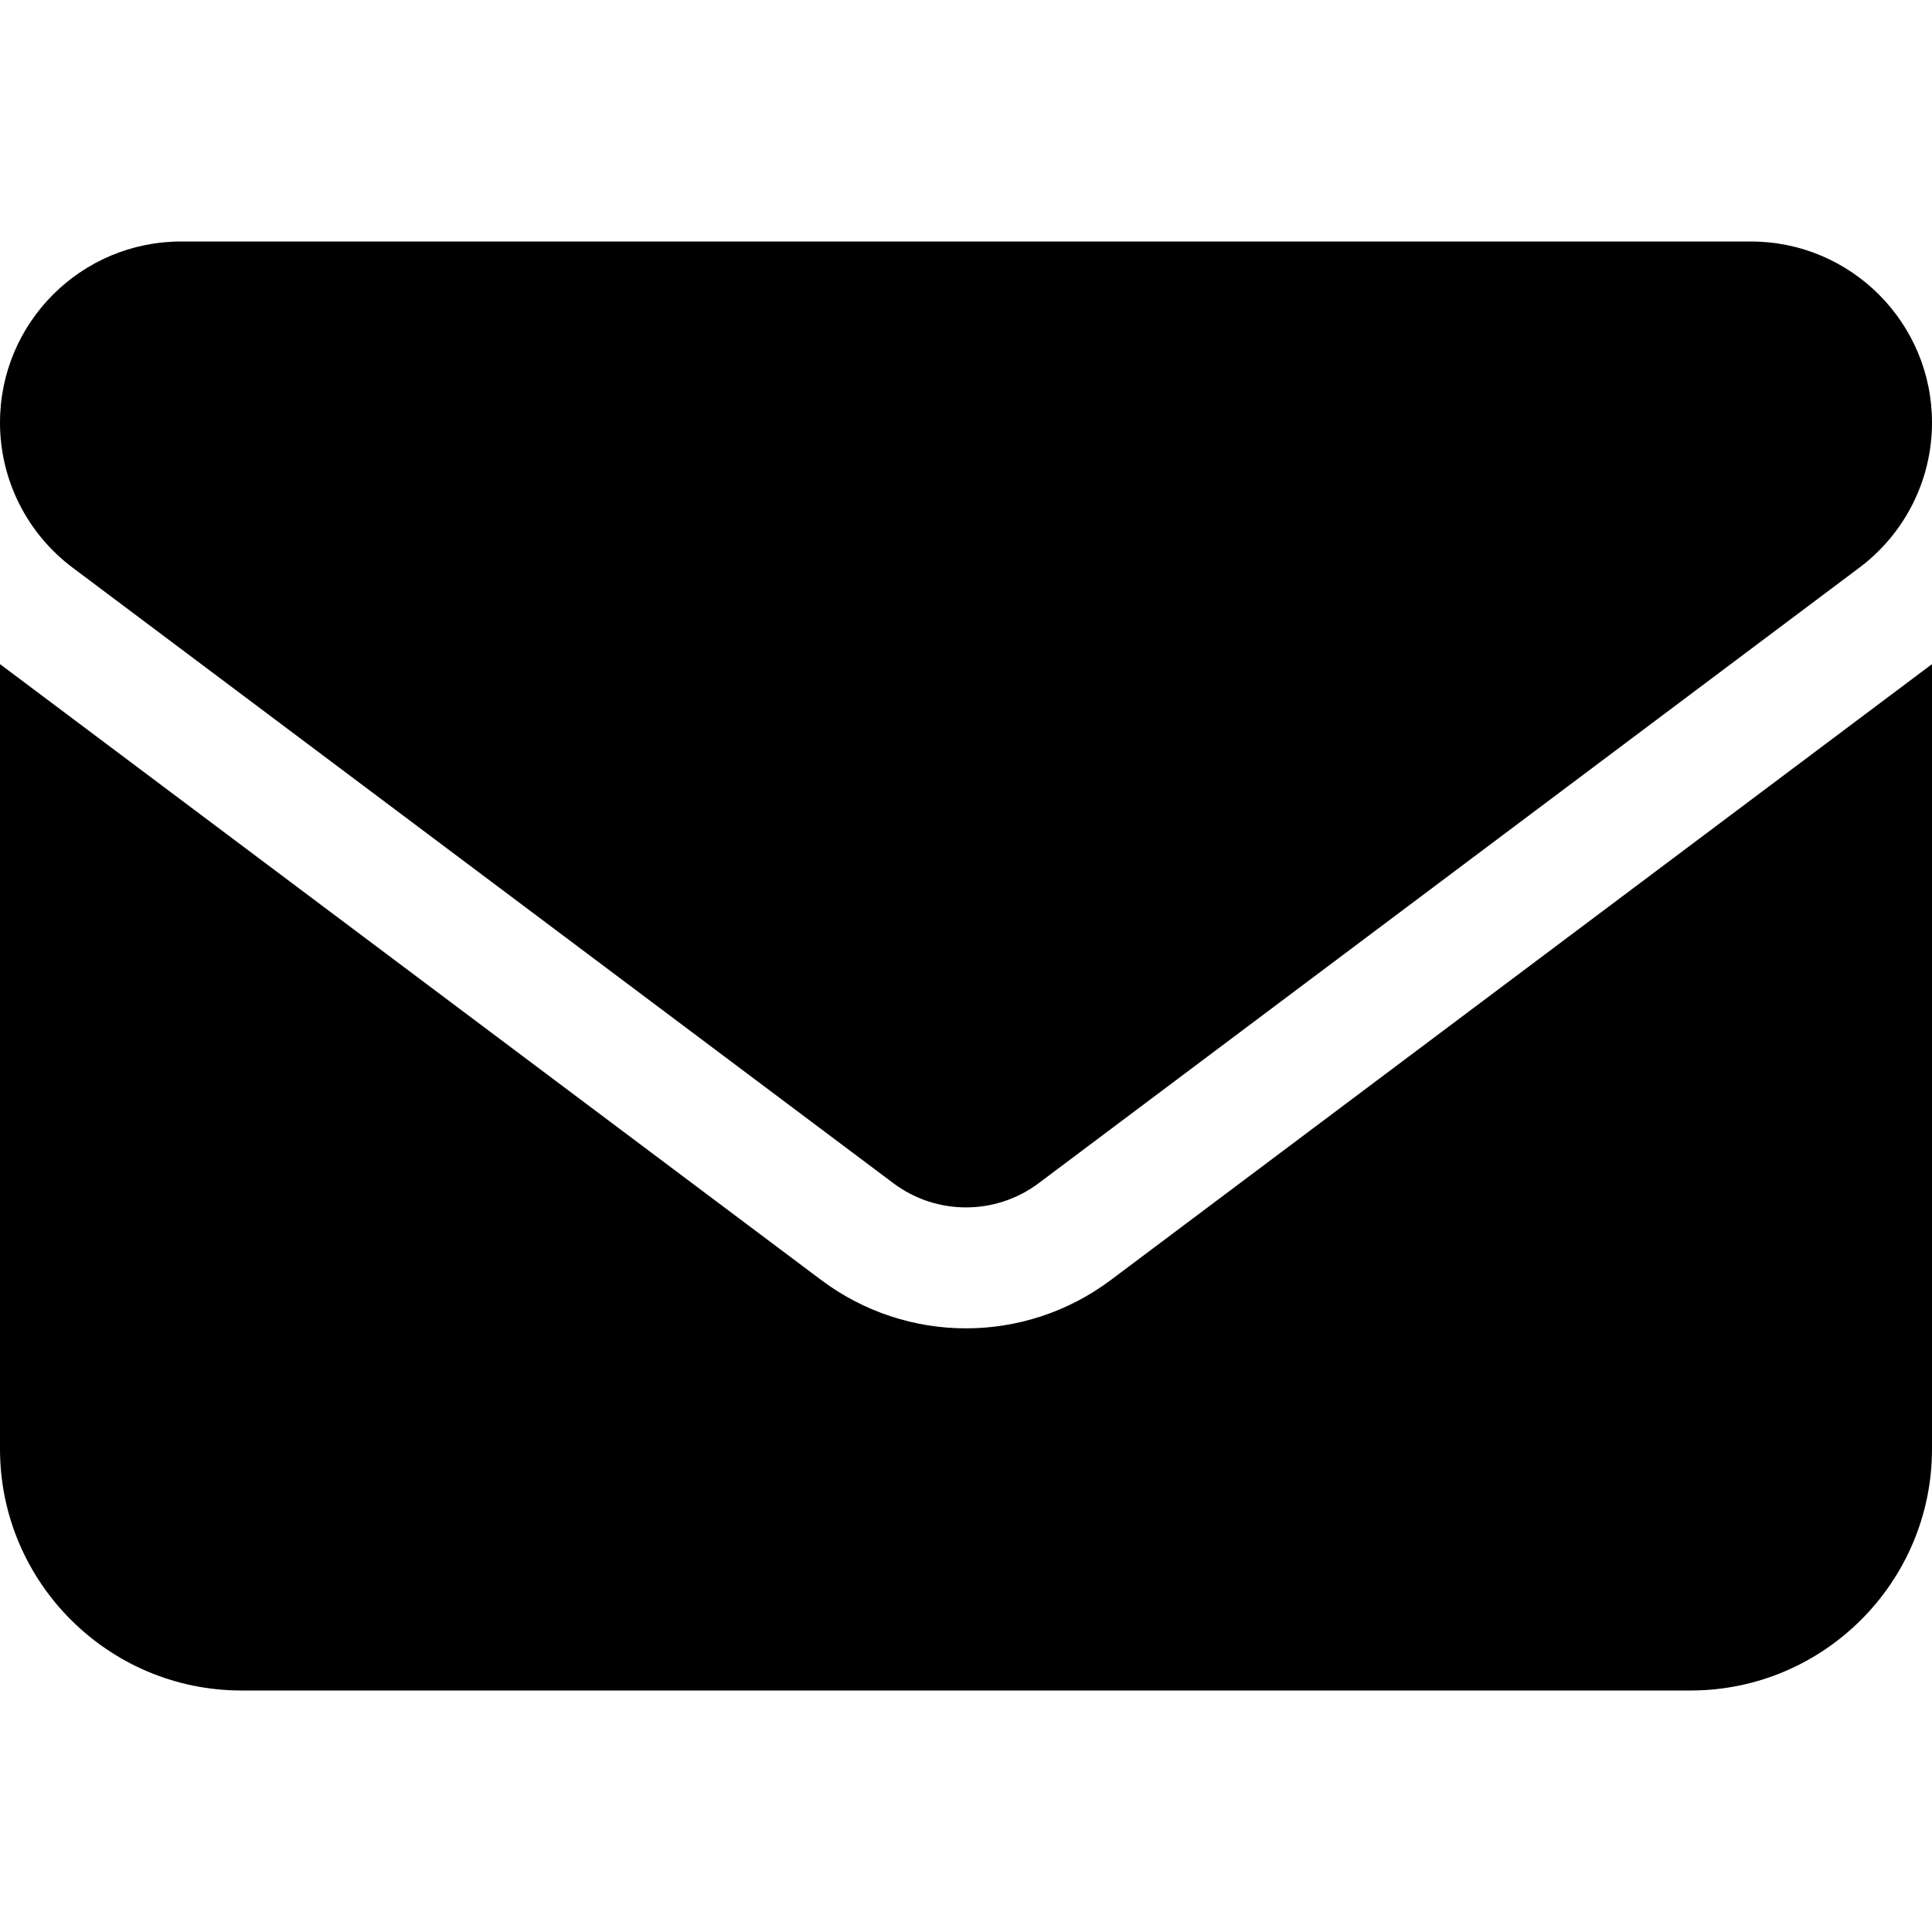
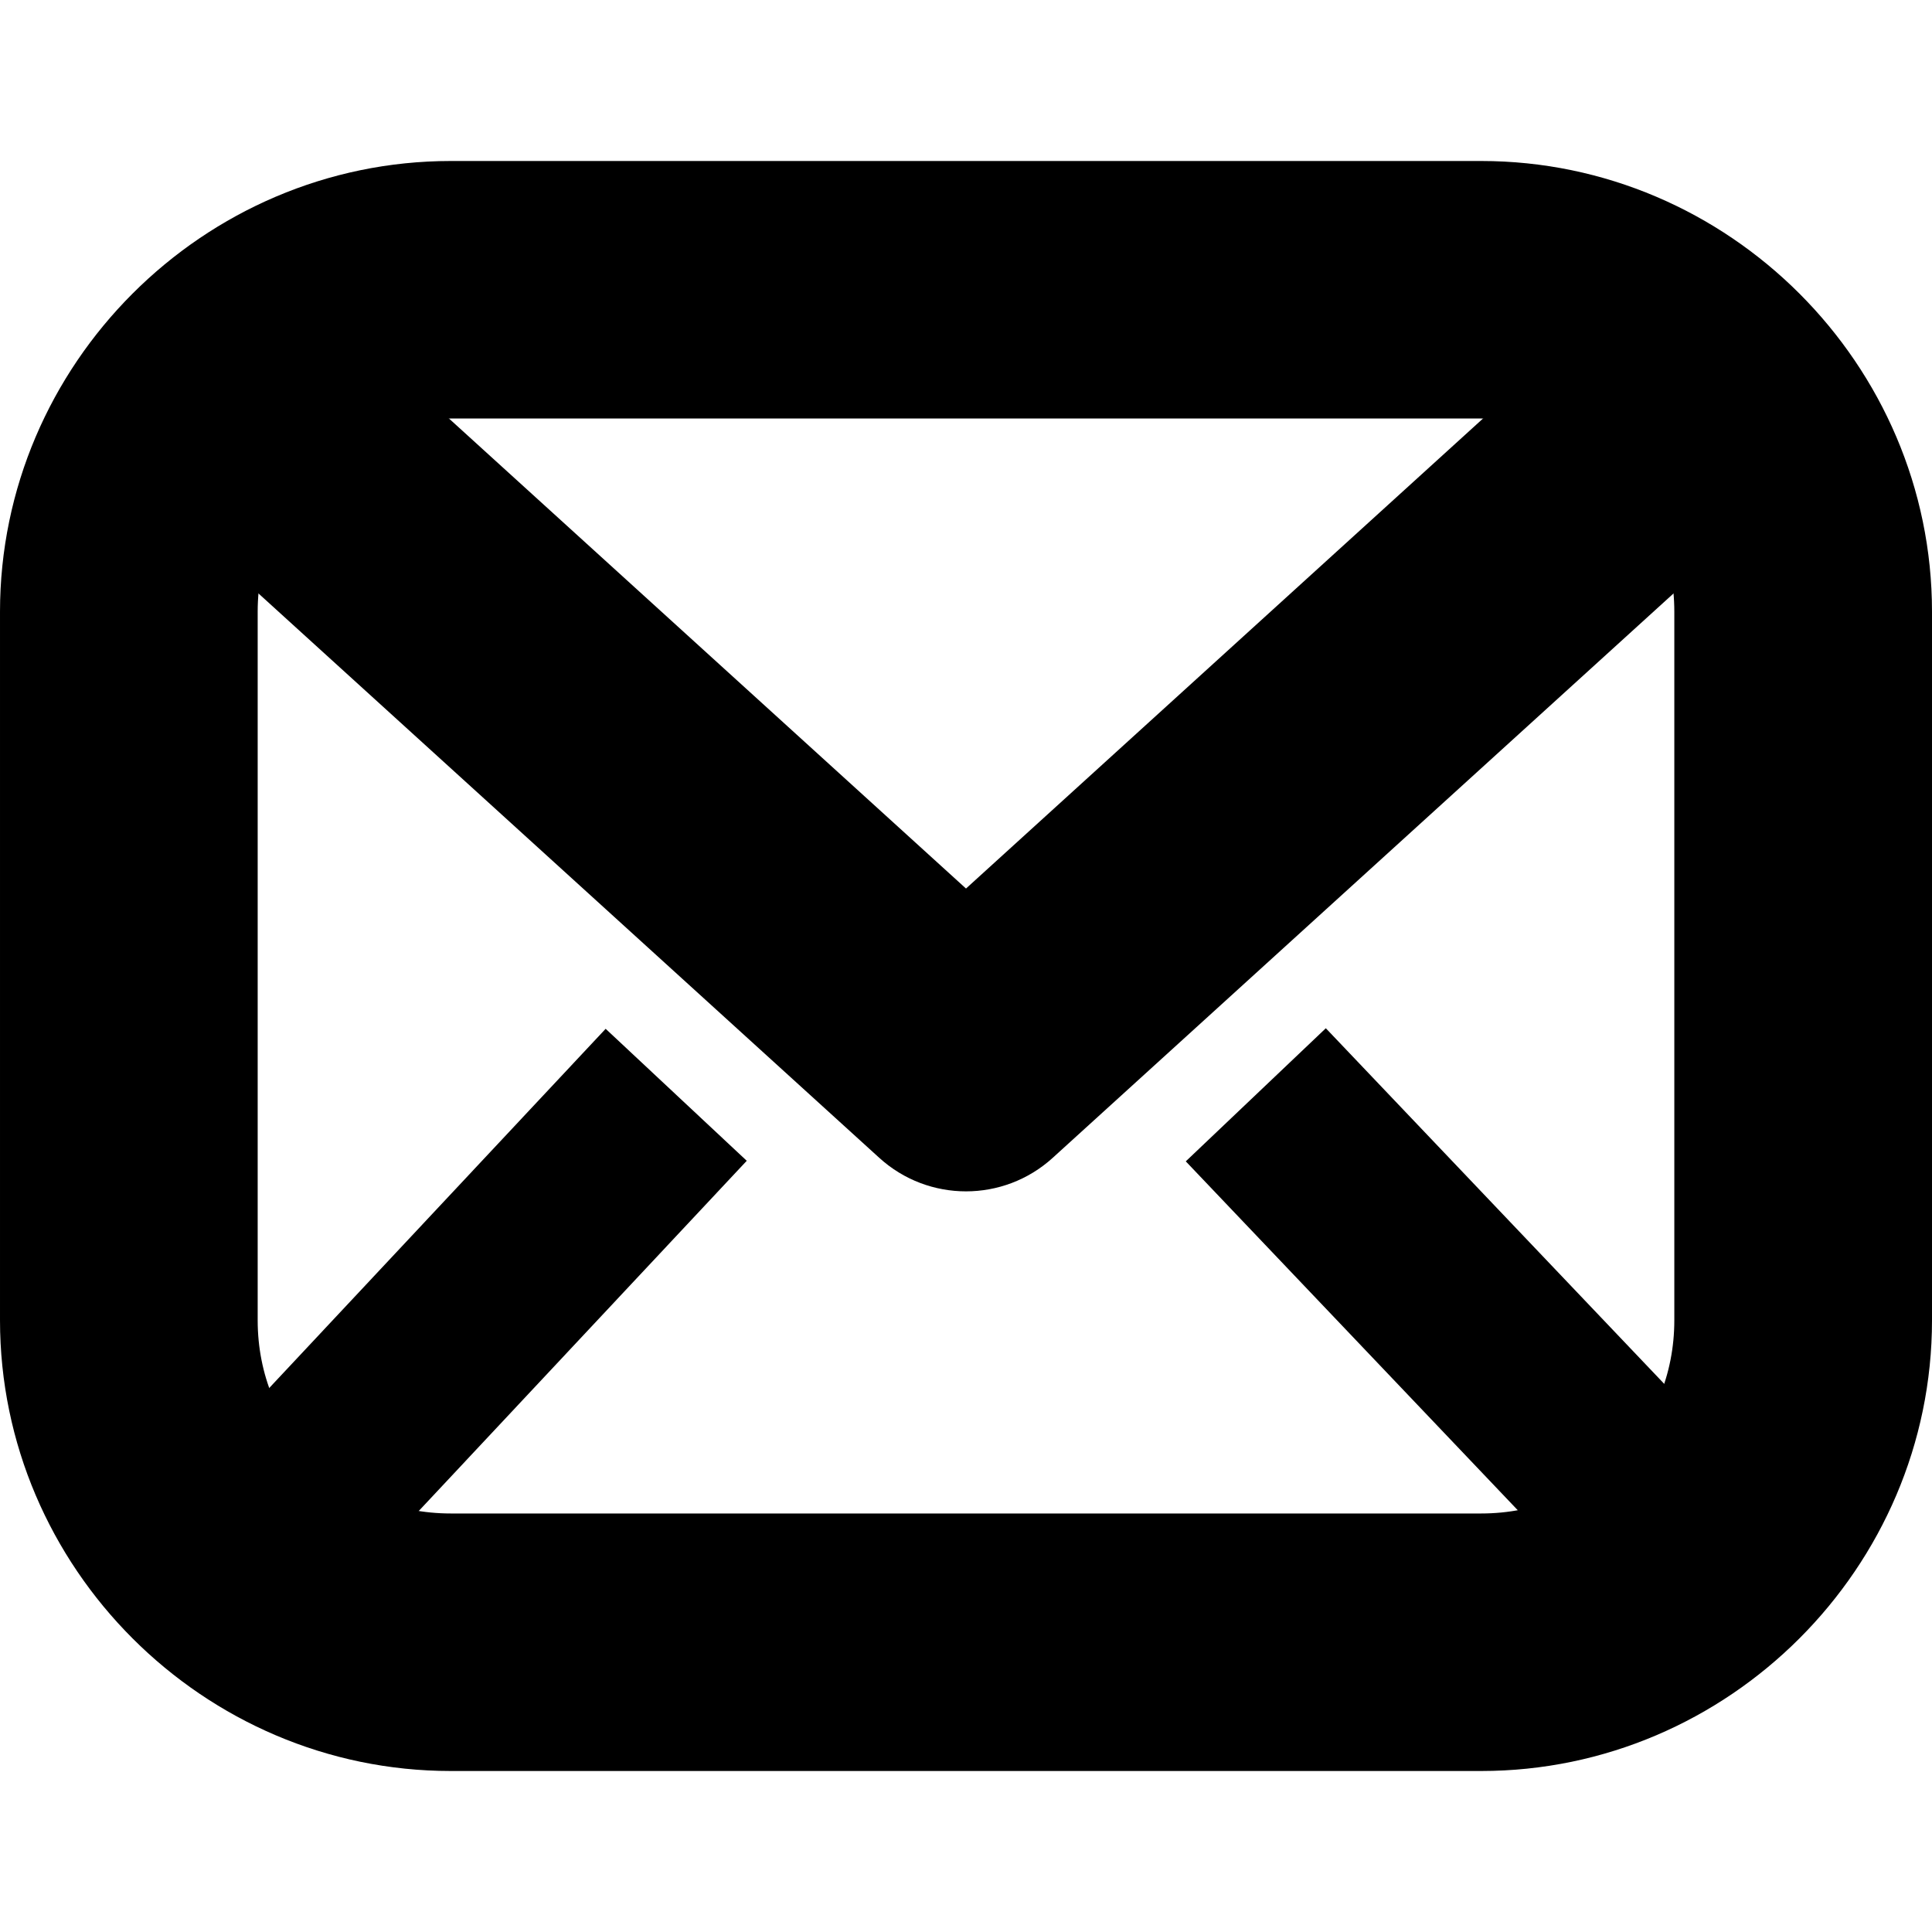
- <svg xmlns="http://www.w3.org/2000/svg" viewBox="0 0 512 512">
-   <path d="M48 64C21.5 64 0 85.5 0 112c0 15.1 7.1 29.3 19.2 38.4L236.8 313.6c11.4 8.5 27 8.5 38.4 0L492.8 150.4c12.1-9.1 19.2-23.3 19.2-38.4c0-26.5-21.5-48-48-48H48zM0 176V384c0 35.3 28.7 64 64 64H448c35.3 0 64-28.7 64-64V176L294.4 339.2c-22.8 17.1-54 17.1-76.8 0L0 176z" />
+ <svg xmlns="http://www.w3.org/2000/svg" viewBox="0 0 600 600" version="1.1" id="svg9724" fill="#000000">
+   <g id="SVGRepo_bgCarrier" stroke-width="0" />
+   <g id="SVGRepo_tracerCarrier" stroke-linecap="round" stroke-linejoin="round" />
+   <g id="SVGRepo_iconCarrier">
+     <defs id="defs9728" />
+     <g id="g10449" transform="matrix(0.9517321,0,0,0.9511579,13.90117,12.16879)" style="stroke-width:1.051">
+       <g id="path10026" transform="matrix(1.380755,0,0,1.270089,273.6001,263.9977)" />
+       <g id="g11314" transform="matrix(1.50923,0,0,1.395555,36.77405,-9.450393)" style="stroke-width:50.695" />
+       <path style="color:#000000;fill:#000000;stroke-linecap:round;stroke-linejoin:round;-inkscape-stroke:none;paint-order:stroke fill markers" d="m 132.506,39.773 c -80.787,0 -147.111,66.381 -147.111,147.176 v 231.324 c 0,80.795 66.324,147.176 147.111,147.176 h 336.205 c 80.787,0 147.113,-66.381 147.113,-147.176 V 186.949 c 0,-80.795 -66.326,-147.176 -147.113,-147.176 z m 0,84.082 h 336.205 c 35.632,0 63.029,27.399 63.029,63.094 v 231.324 c 0,35.695 -27.397,63.094 -63.029,63.094 H 132.506 c -35.632,0 -63.029,-27.399 -63.029,-63.094 V 186.949 c 0,-35.695 27.397,-63.094 63.029,-63.094 z" id="rect240" />
+       <path style="color:#000000;fill:#000000;stroke-linecap:round;stroke-linejoin:round;-inkscape-stroke:none" d="M 67.465,81.887 A 42.041,42.041 0 0 0 38.352,95.592 42.041,42.041 0 0 0 41.162,154.98 L 272.318,365.252 a 42.046,42.046 0 0 0 56.58,0 L 560.055,154.98 a 42.041,42.041 0 0 0 2.811,-59.389 42.041,42.041 0 0 0 -59.389,-2.809 L 300.609,277.318 97.74,92.783 A 42.041,42.041 0 0 0 67.465,81.887 Z" id="path404" />
+       <g id="g1810" transform="translate(-0.5190173)">
+         <path style="color:#000000;fill:#000000;-inkscape-stroke:none" d="m 418.541,322.936 -45.697,43.459 130.795,137.531 45.697,-43.459 z" id="path1686" />
+         <path style="color:#000000;fill:#000000;-inkscape-stroke:none" d="M 183.543,323.117 52.748,462.85 98.787,505.945 229.582,366.213 Z" id="path1686-3" />
+       </g>
+     </g>
+   </g>
</svg>
